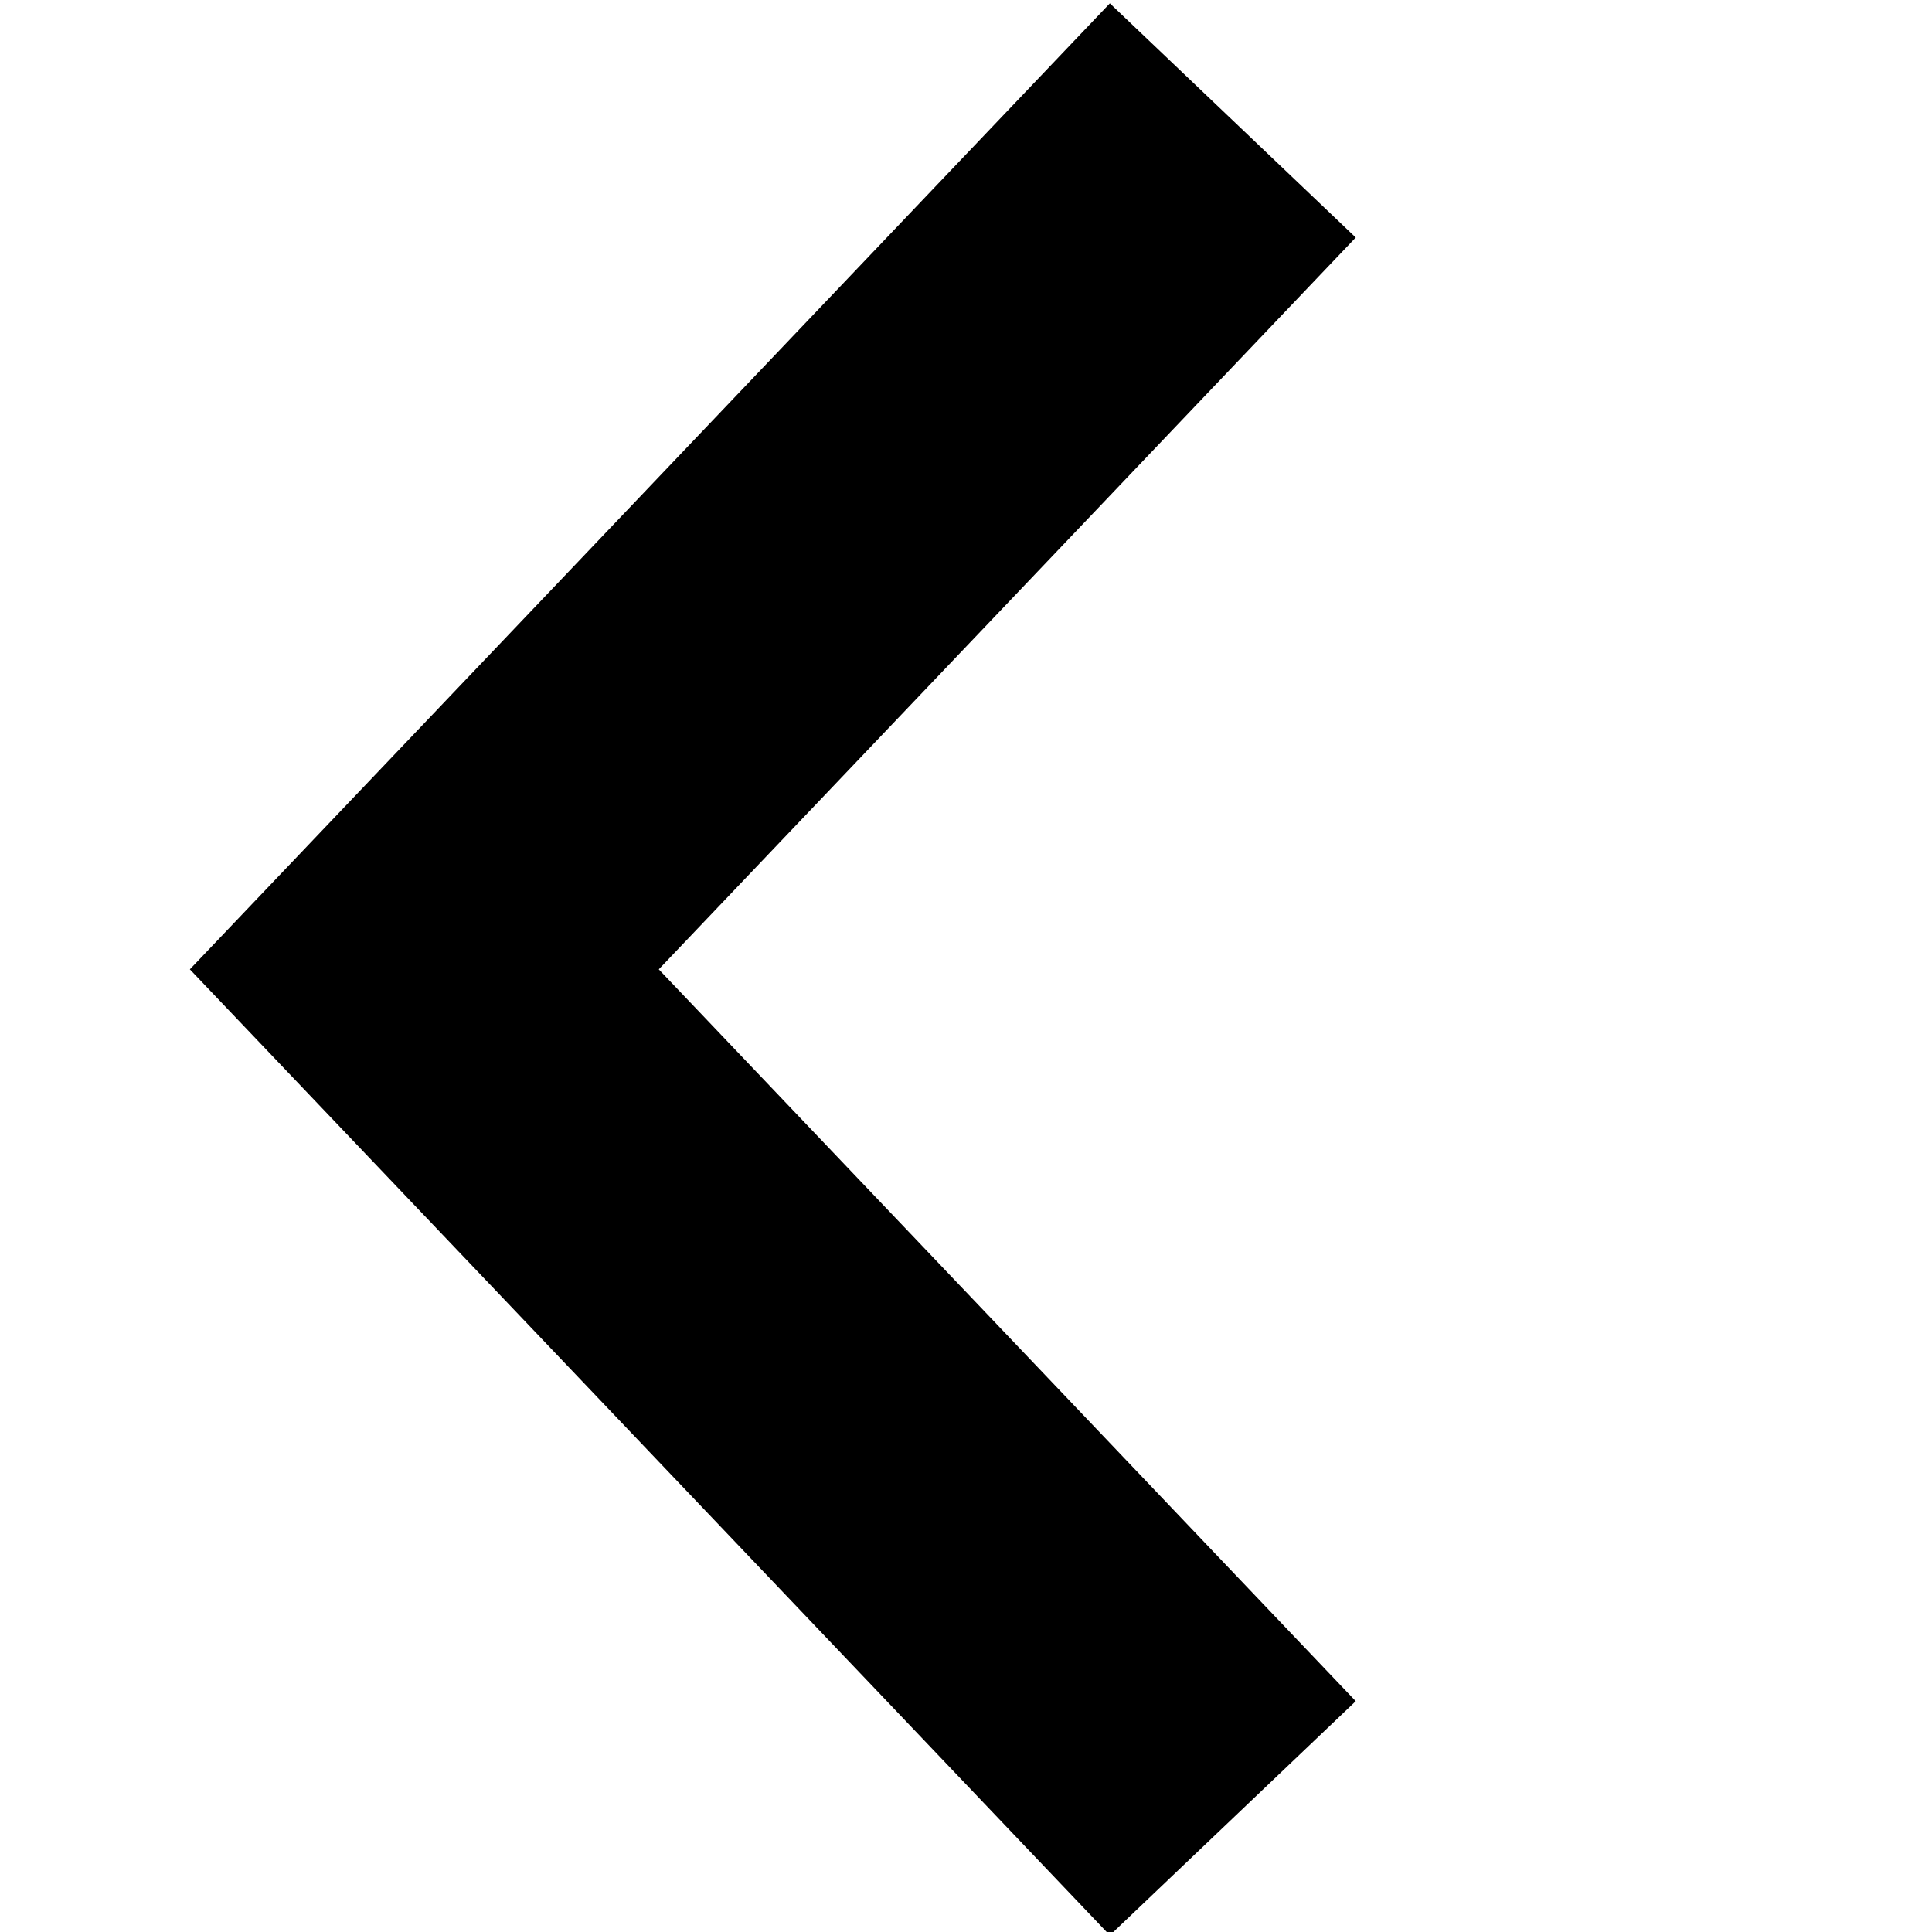
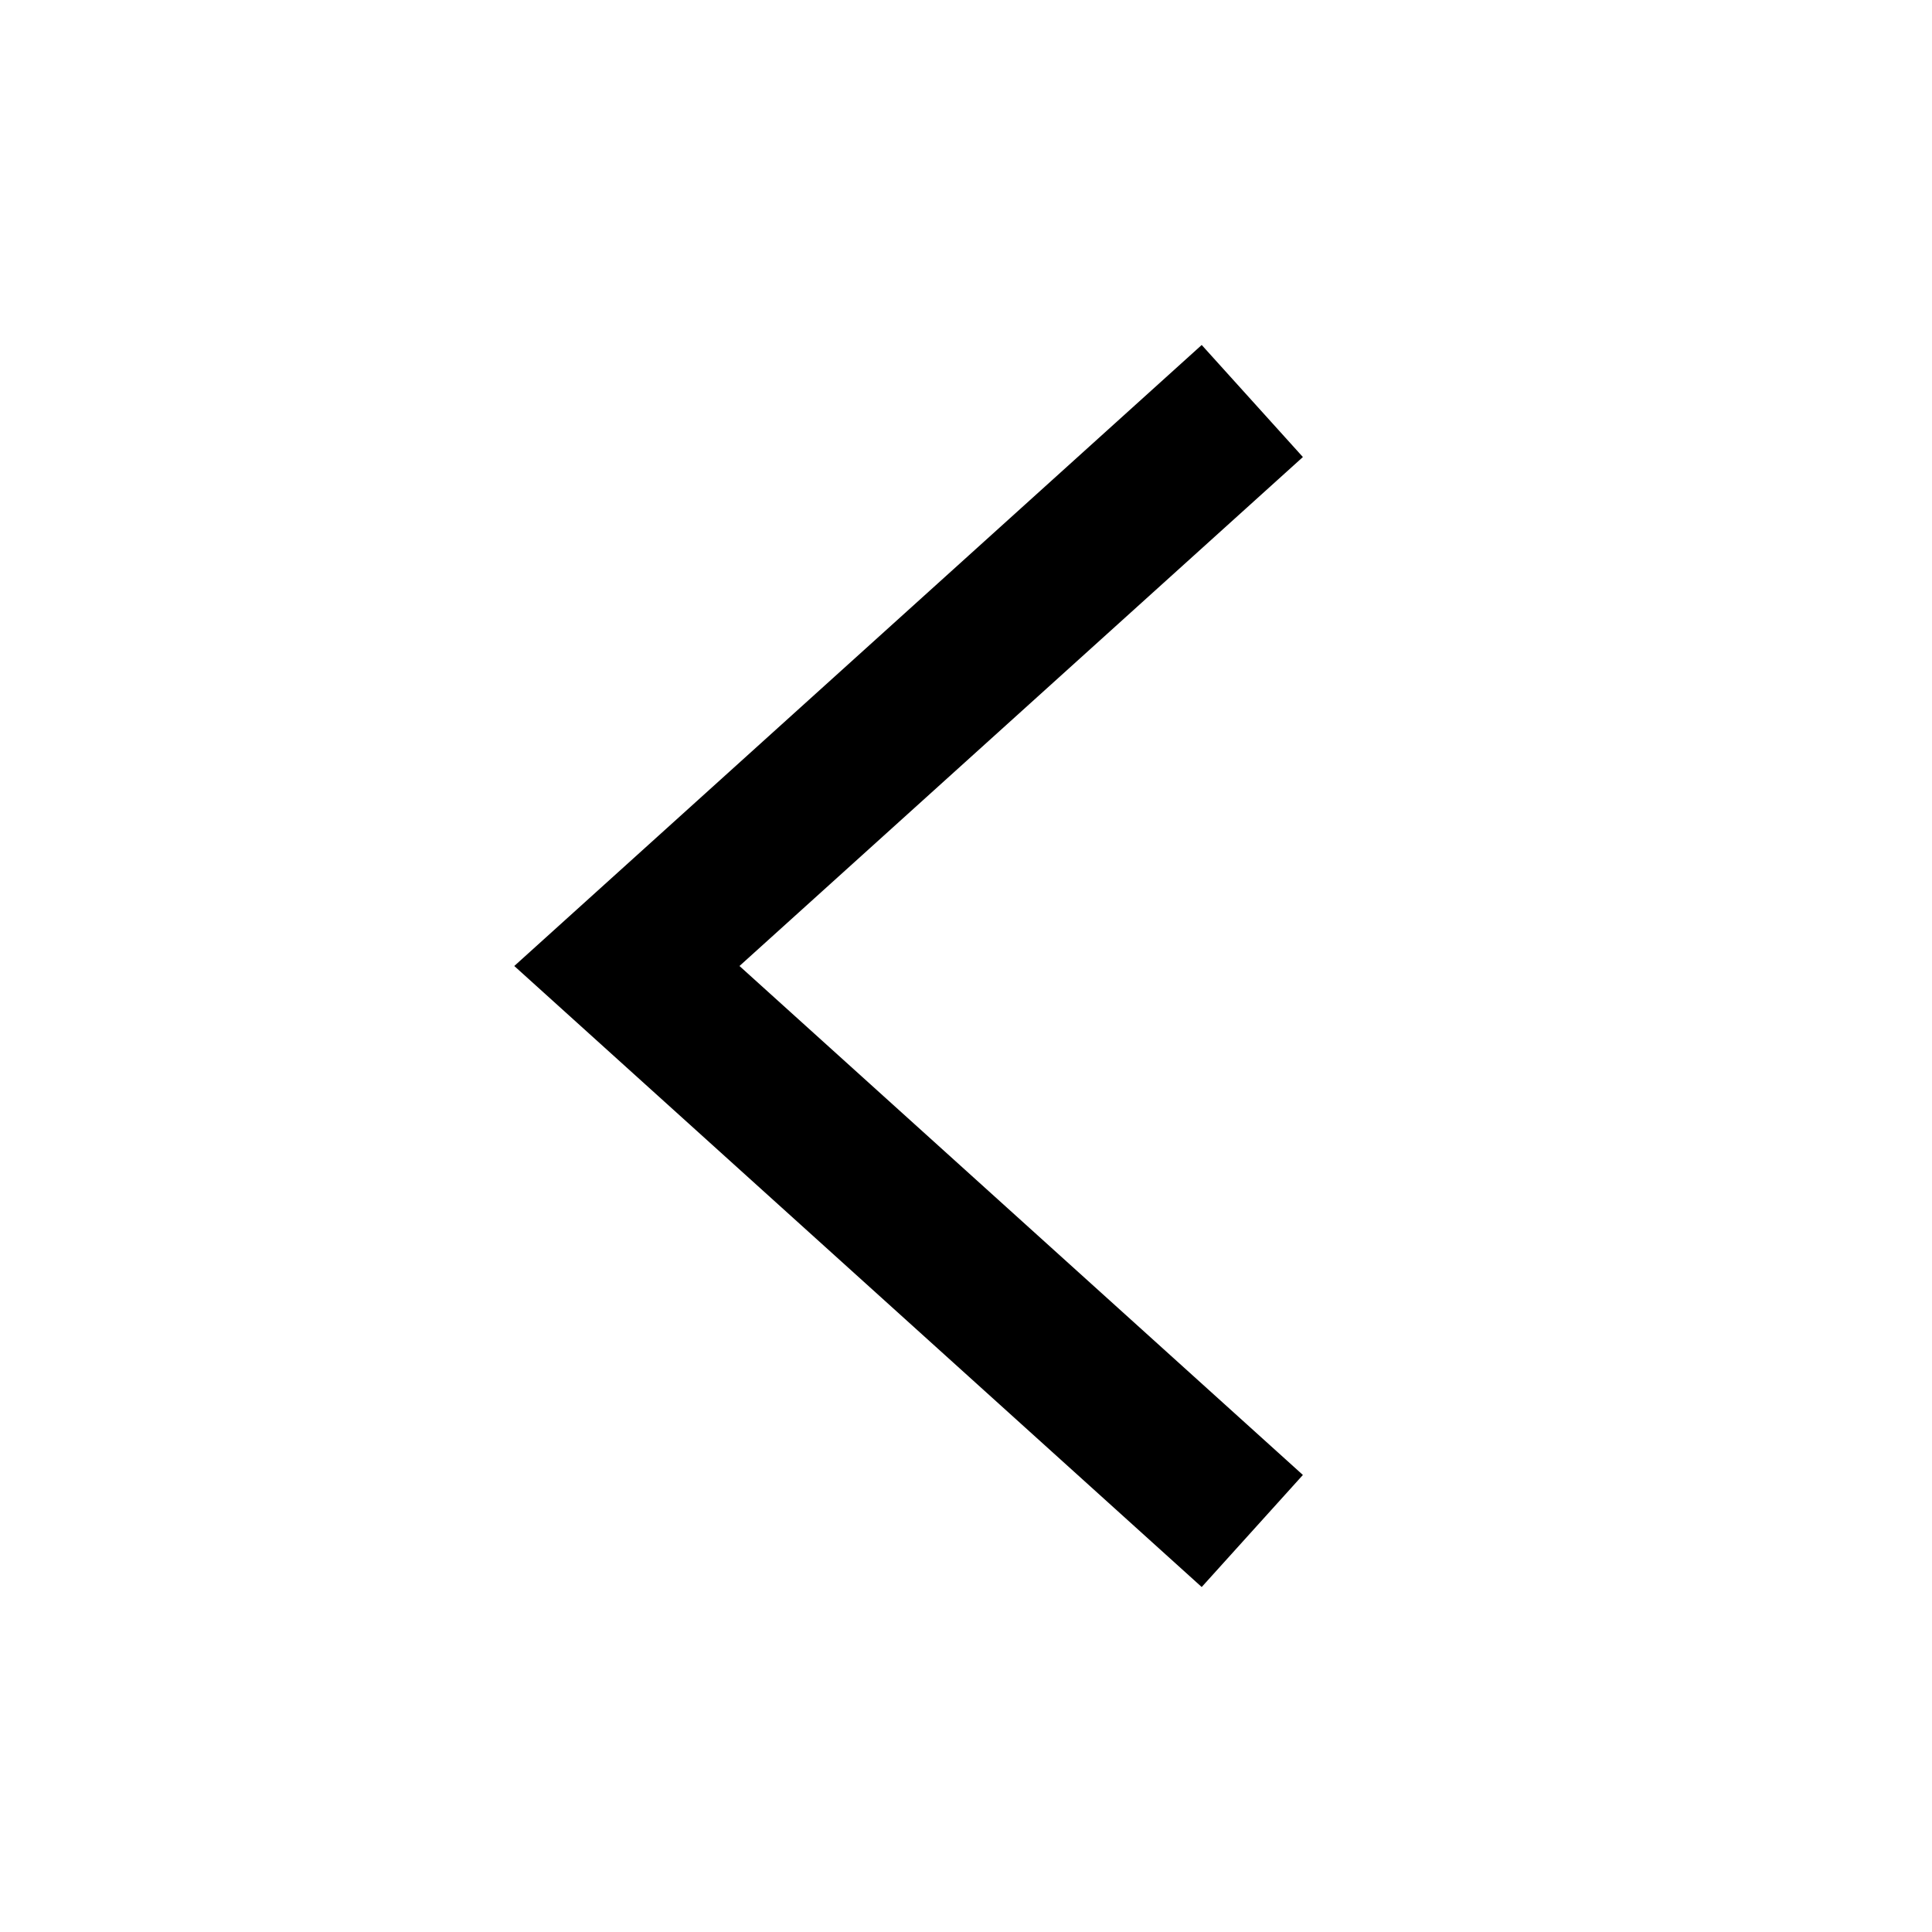
- <svg xmlns="http://www.w3.org/2000/svg" width="100" height="100" viewBox="0 0 100 100">
-   <g>
-     <rect fill="none" id="canvas_background" height="402" width="582" y="-1" x="-1" />
-   </g>
-   <g>
-     <g transform="rotate(180 40.00008,50.17316) " fill-rule="evenodd" fill="none" id="Page-1">
-       <g fill="currentColor" fill-rule="nonzero" id="point-right">
-         <polygon id="svg_1" points="52.121,70.173 40,82.9 90,130.519 140,82.9 127.879,70.173 90,106.248 " transform="rotate(270 40.00007,50.17316) translate(-50,-50.17316) " />
-       </g>
-     </g>
-   </g>
+ <svg xmlns="http://www.w3.org/2000/svg" width="16" height="16" viewBox="0 0 16 16" fill="none">
+   <path fill-rule="evenodd" clip-rule="evenodd" d="M9.952 2.857L10.79 3.785L6.124 8L10.79 12.215L9.952 13.143L4.259 8L9.952 2.857Z" fill="currentColor" />
</svg>
